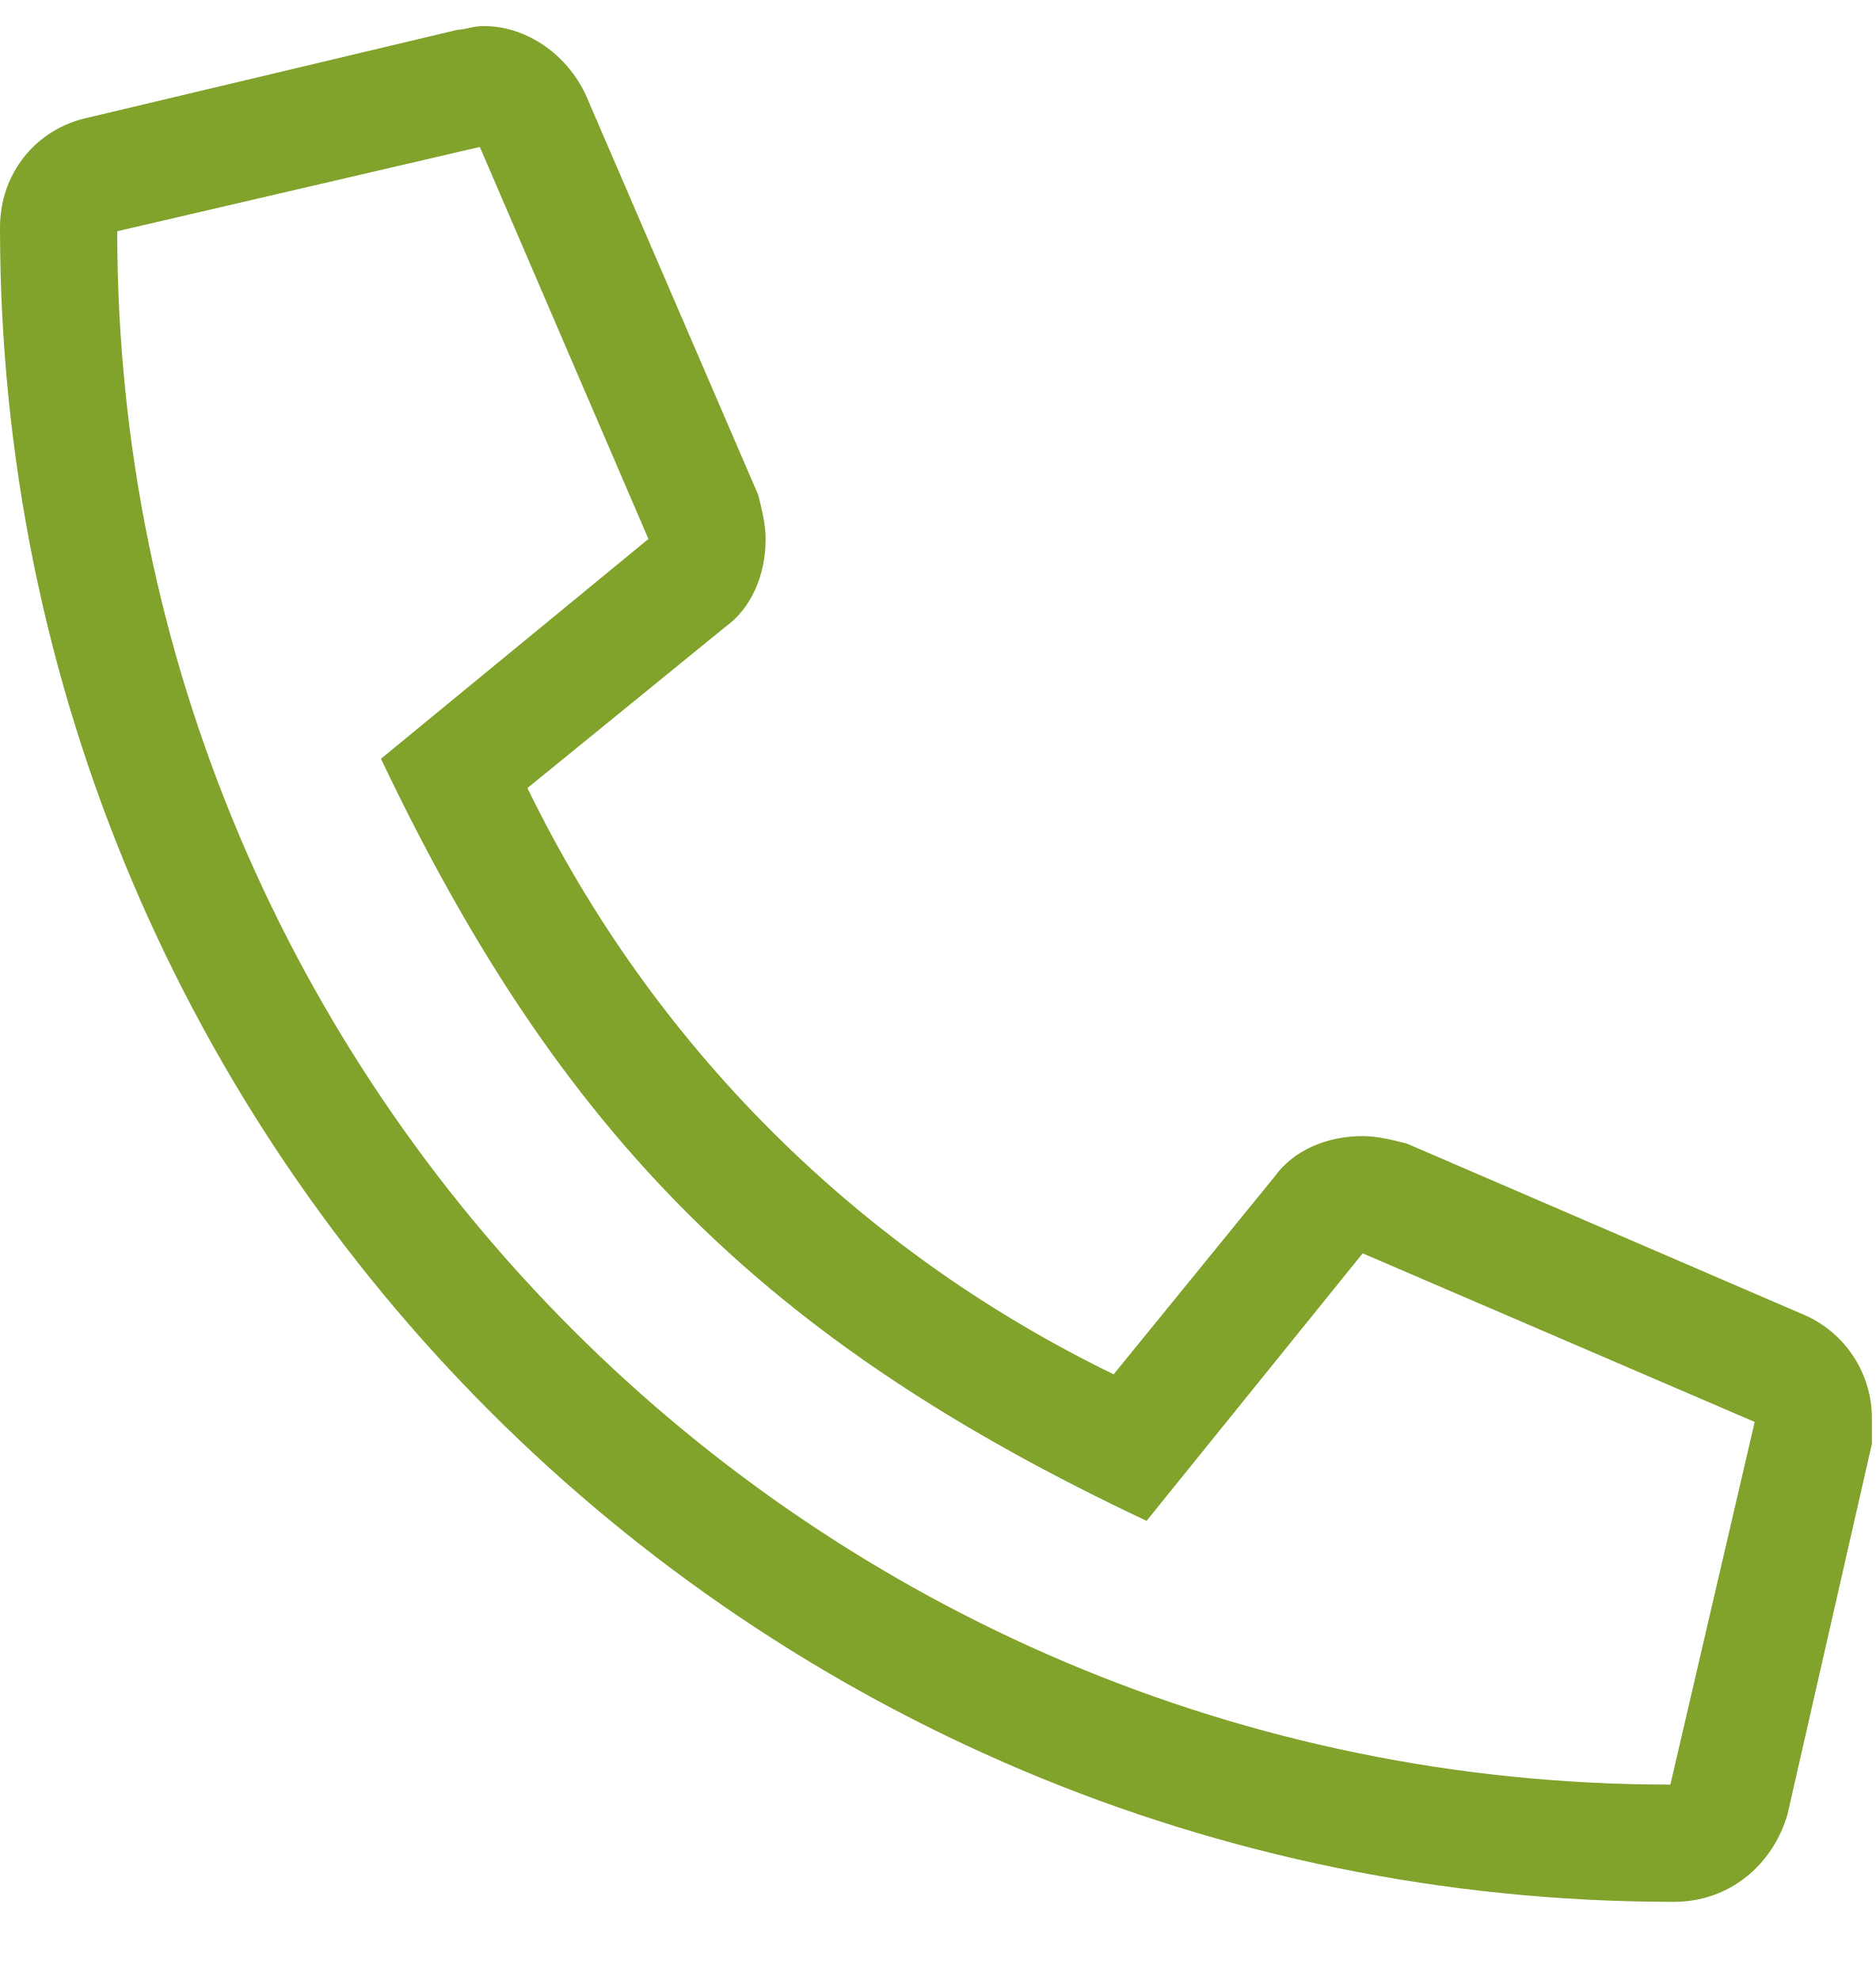
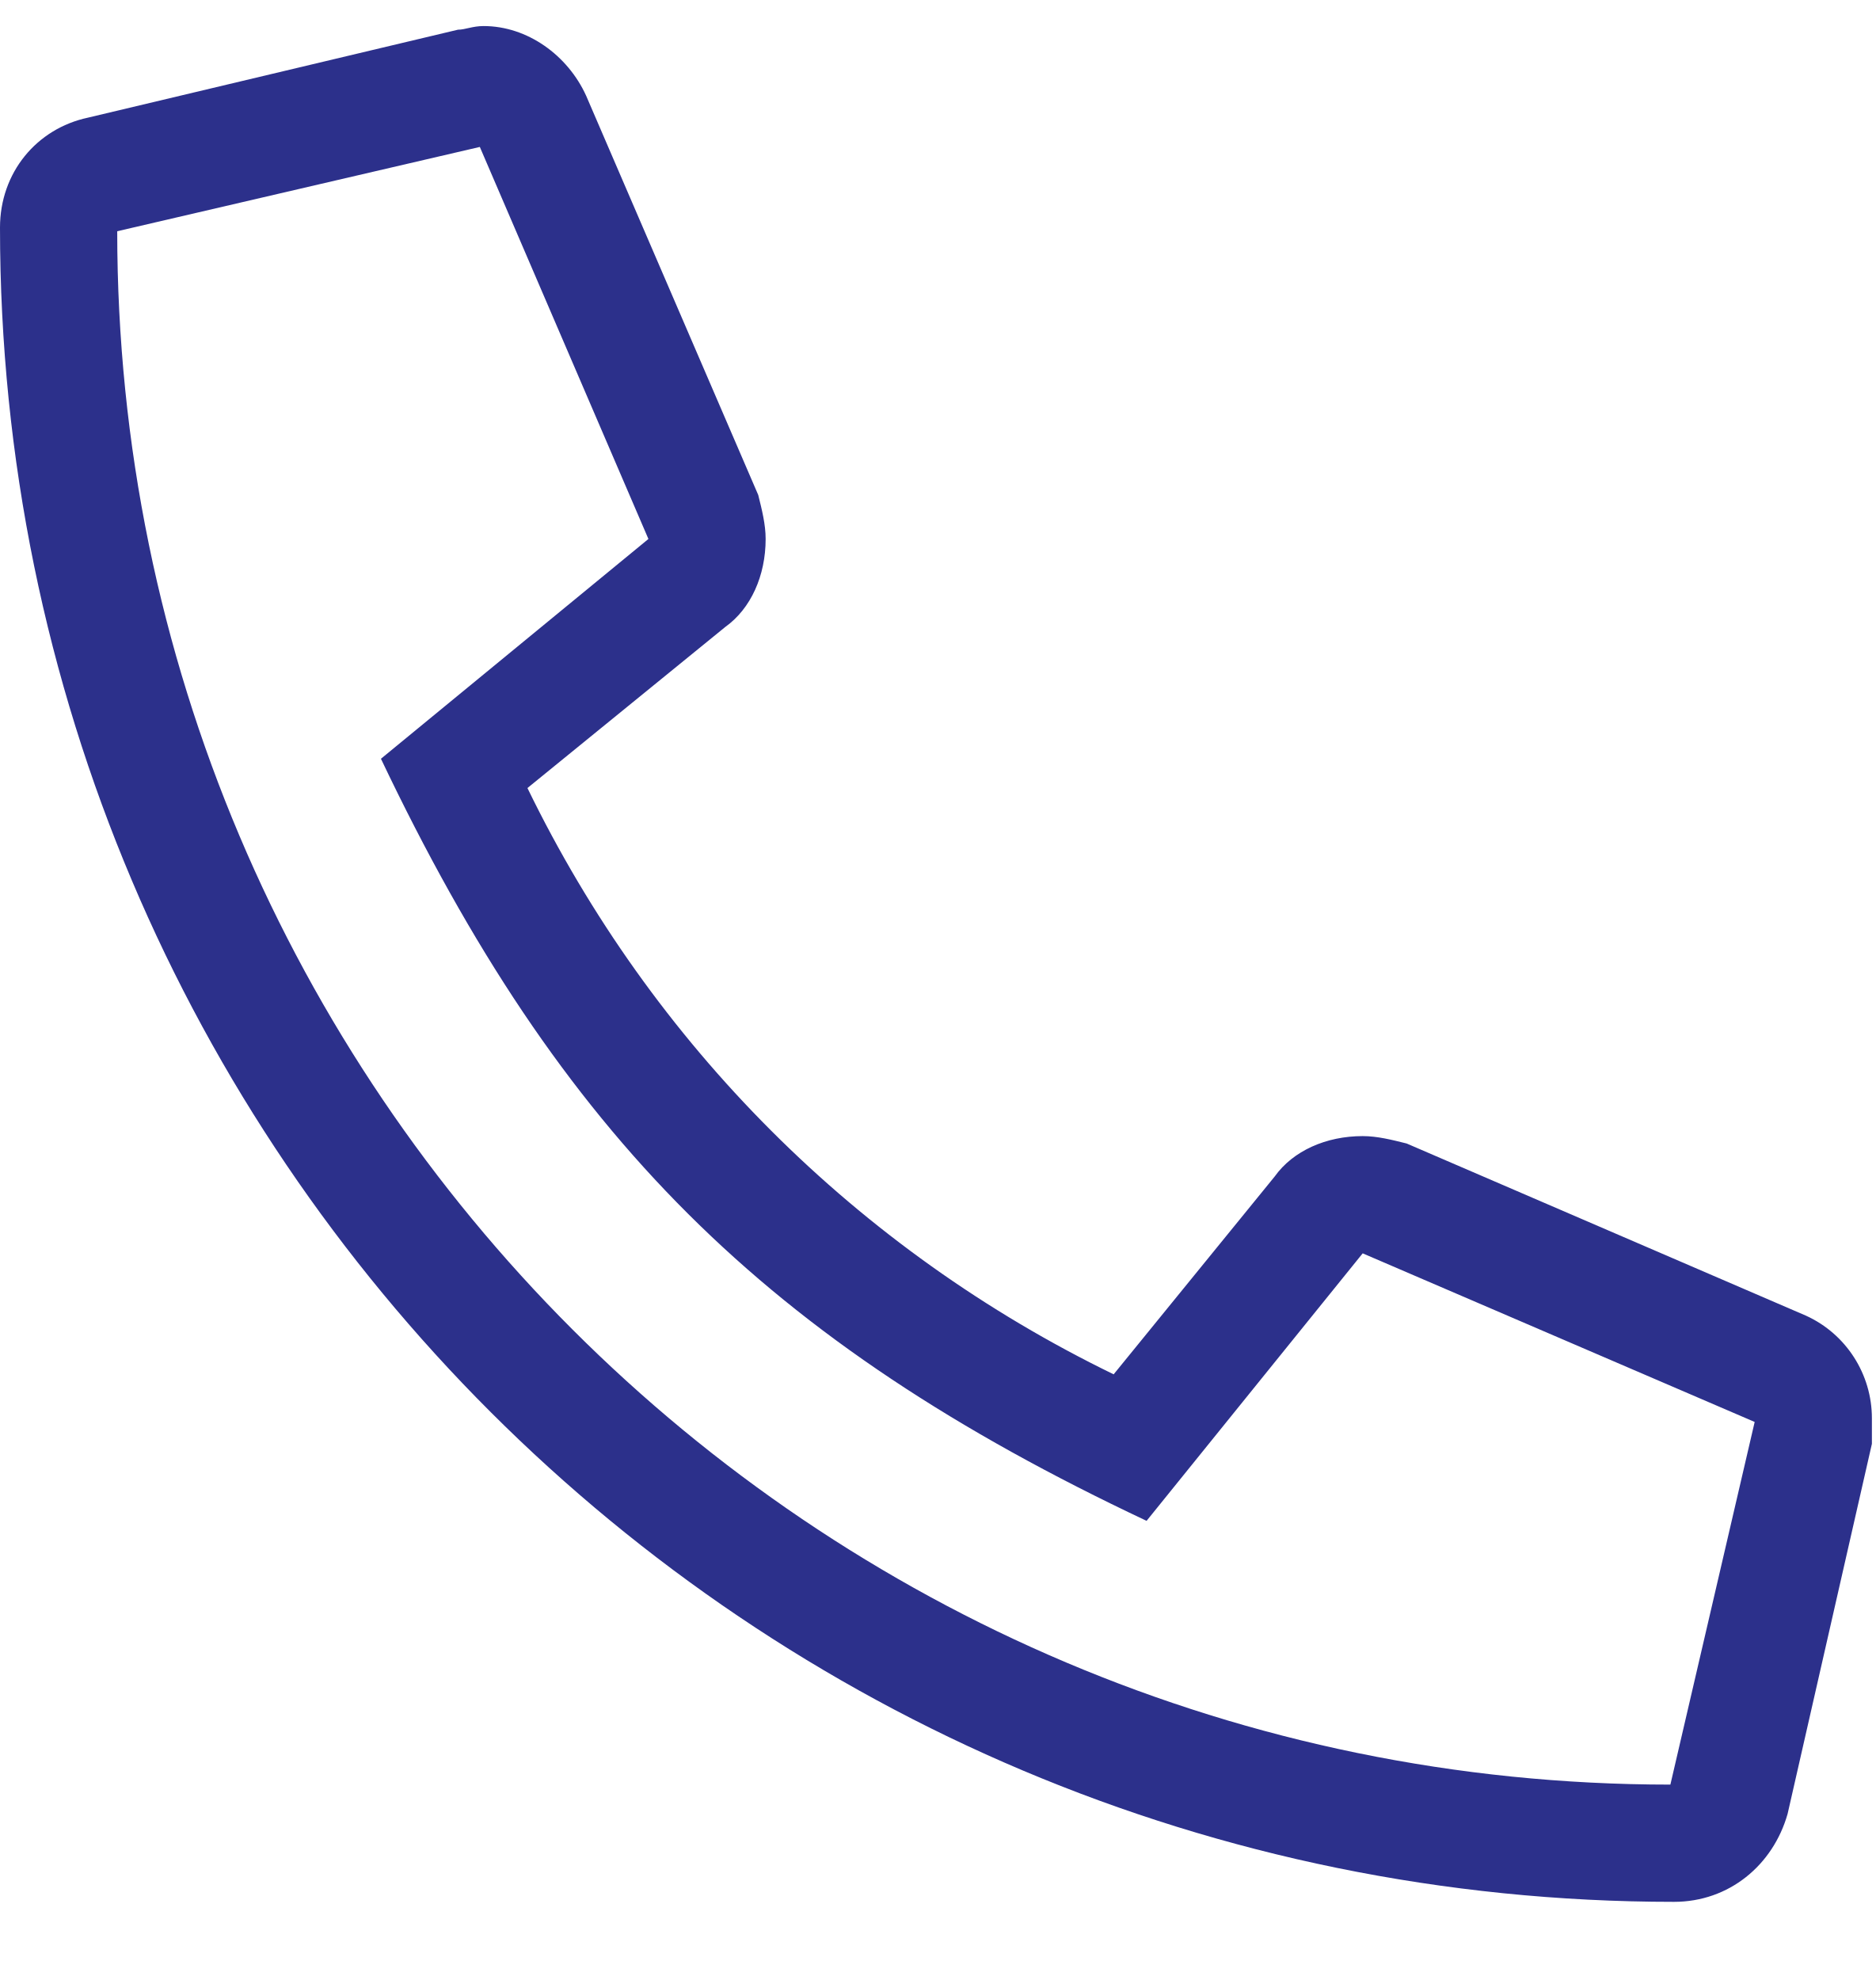
<svg xmlns="http://www.w3.org/2000/svg" width="18" height="19" viewBox="0 0 18 19" fill="none">
-   <path d="M17.332 12.625L13.5 10.973C13.359 10.938 13.219 10.902 13.078 10.902C12.727 10.902 12.41 11.043 12.234 11.289L10.688 13.188C8.227 11.992 6.258 10.023 5.062 7.562L6.961 6.016C7.207 5.84 7.348 5.523 7.348 5.172C7.348 5.031 7.312 4.891 7.277 4.75L5.625 0.918C5.449 0.531 5.062 0.25 4.641 0.25C4.535 0.25 4.465 0.285 4.395 0.285L0.844 1.129C0.352 1.234 0 1.656 0 2.184C0 11.078 7.207 18.25 16.066 18.25C16.594 18.25 17.016 17.898 17.156 17.406L17.965 13.855C17.965 13.785 17.965 13.715 17.965 13.609C17.965 13.188 17.719 12.801 17.332 12.625ZM16.031 17.125C7.805 17.125 1.125 10.445 1.125 2.219L4.605 1.41L6.223 5.172L3.656 7.281C5.379 10.902 7.348 12.871 11.004 14.594L13.078 12.027L16.84 13.645L16.031 17.125Z" fill="#81a32b" />
+   <path d="M17.332 12.625L13.5 10.973C13.359 10.938 13.219 10.902 13.078 10.902C12.727 10.902 12.41 11.043 12.234 11.289L10.688 13.188C8.227 11.992 6.258 10.023 5.062 7.562L6.961 6.016C7.207 5.84 7.348 5.523 7.348 5.172C7.348 5.031 7.312 4.891 7.277 4.75L5.625 0.918C5.449 0.531 5.062 0.25 4.641 0.25C4.535 0.25 4.465 0.285 4.395 0.285L0.844 1.129C0.352 1.234 0 1.656 0 2.184C0 11.078 7.207 18.25 16.066 18.25C16.594 18.25 17.016 17.898 17.156 17.406L17.965 13.855C17.965 13.785 17.965 13.715 17.965 13.609C17.965 13.188 17.719 12.801 17.332 12.625ZM16.031 17.125C7.805 17.125 1.125 10.445 1.125 2.219L4.605 1.41L6.223 5.172L3.656 7.281C5.379 10.902 7.348 12.871 11.004 14.594L13.078 12.027L16.84 13.645L16.031 17.125Z" fill="#2C308B" />
</svg>
